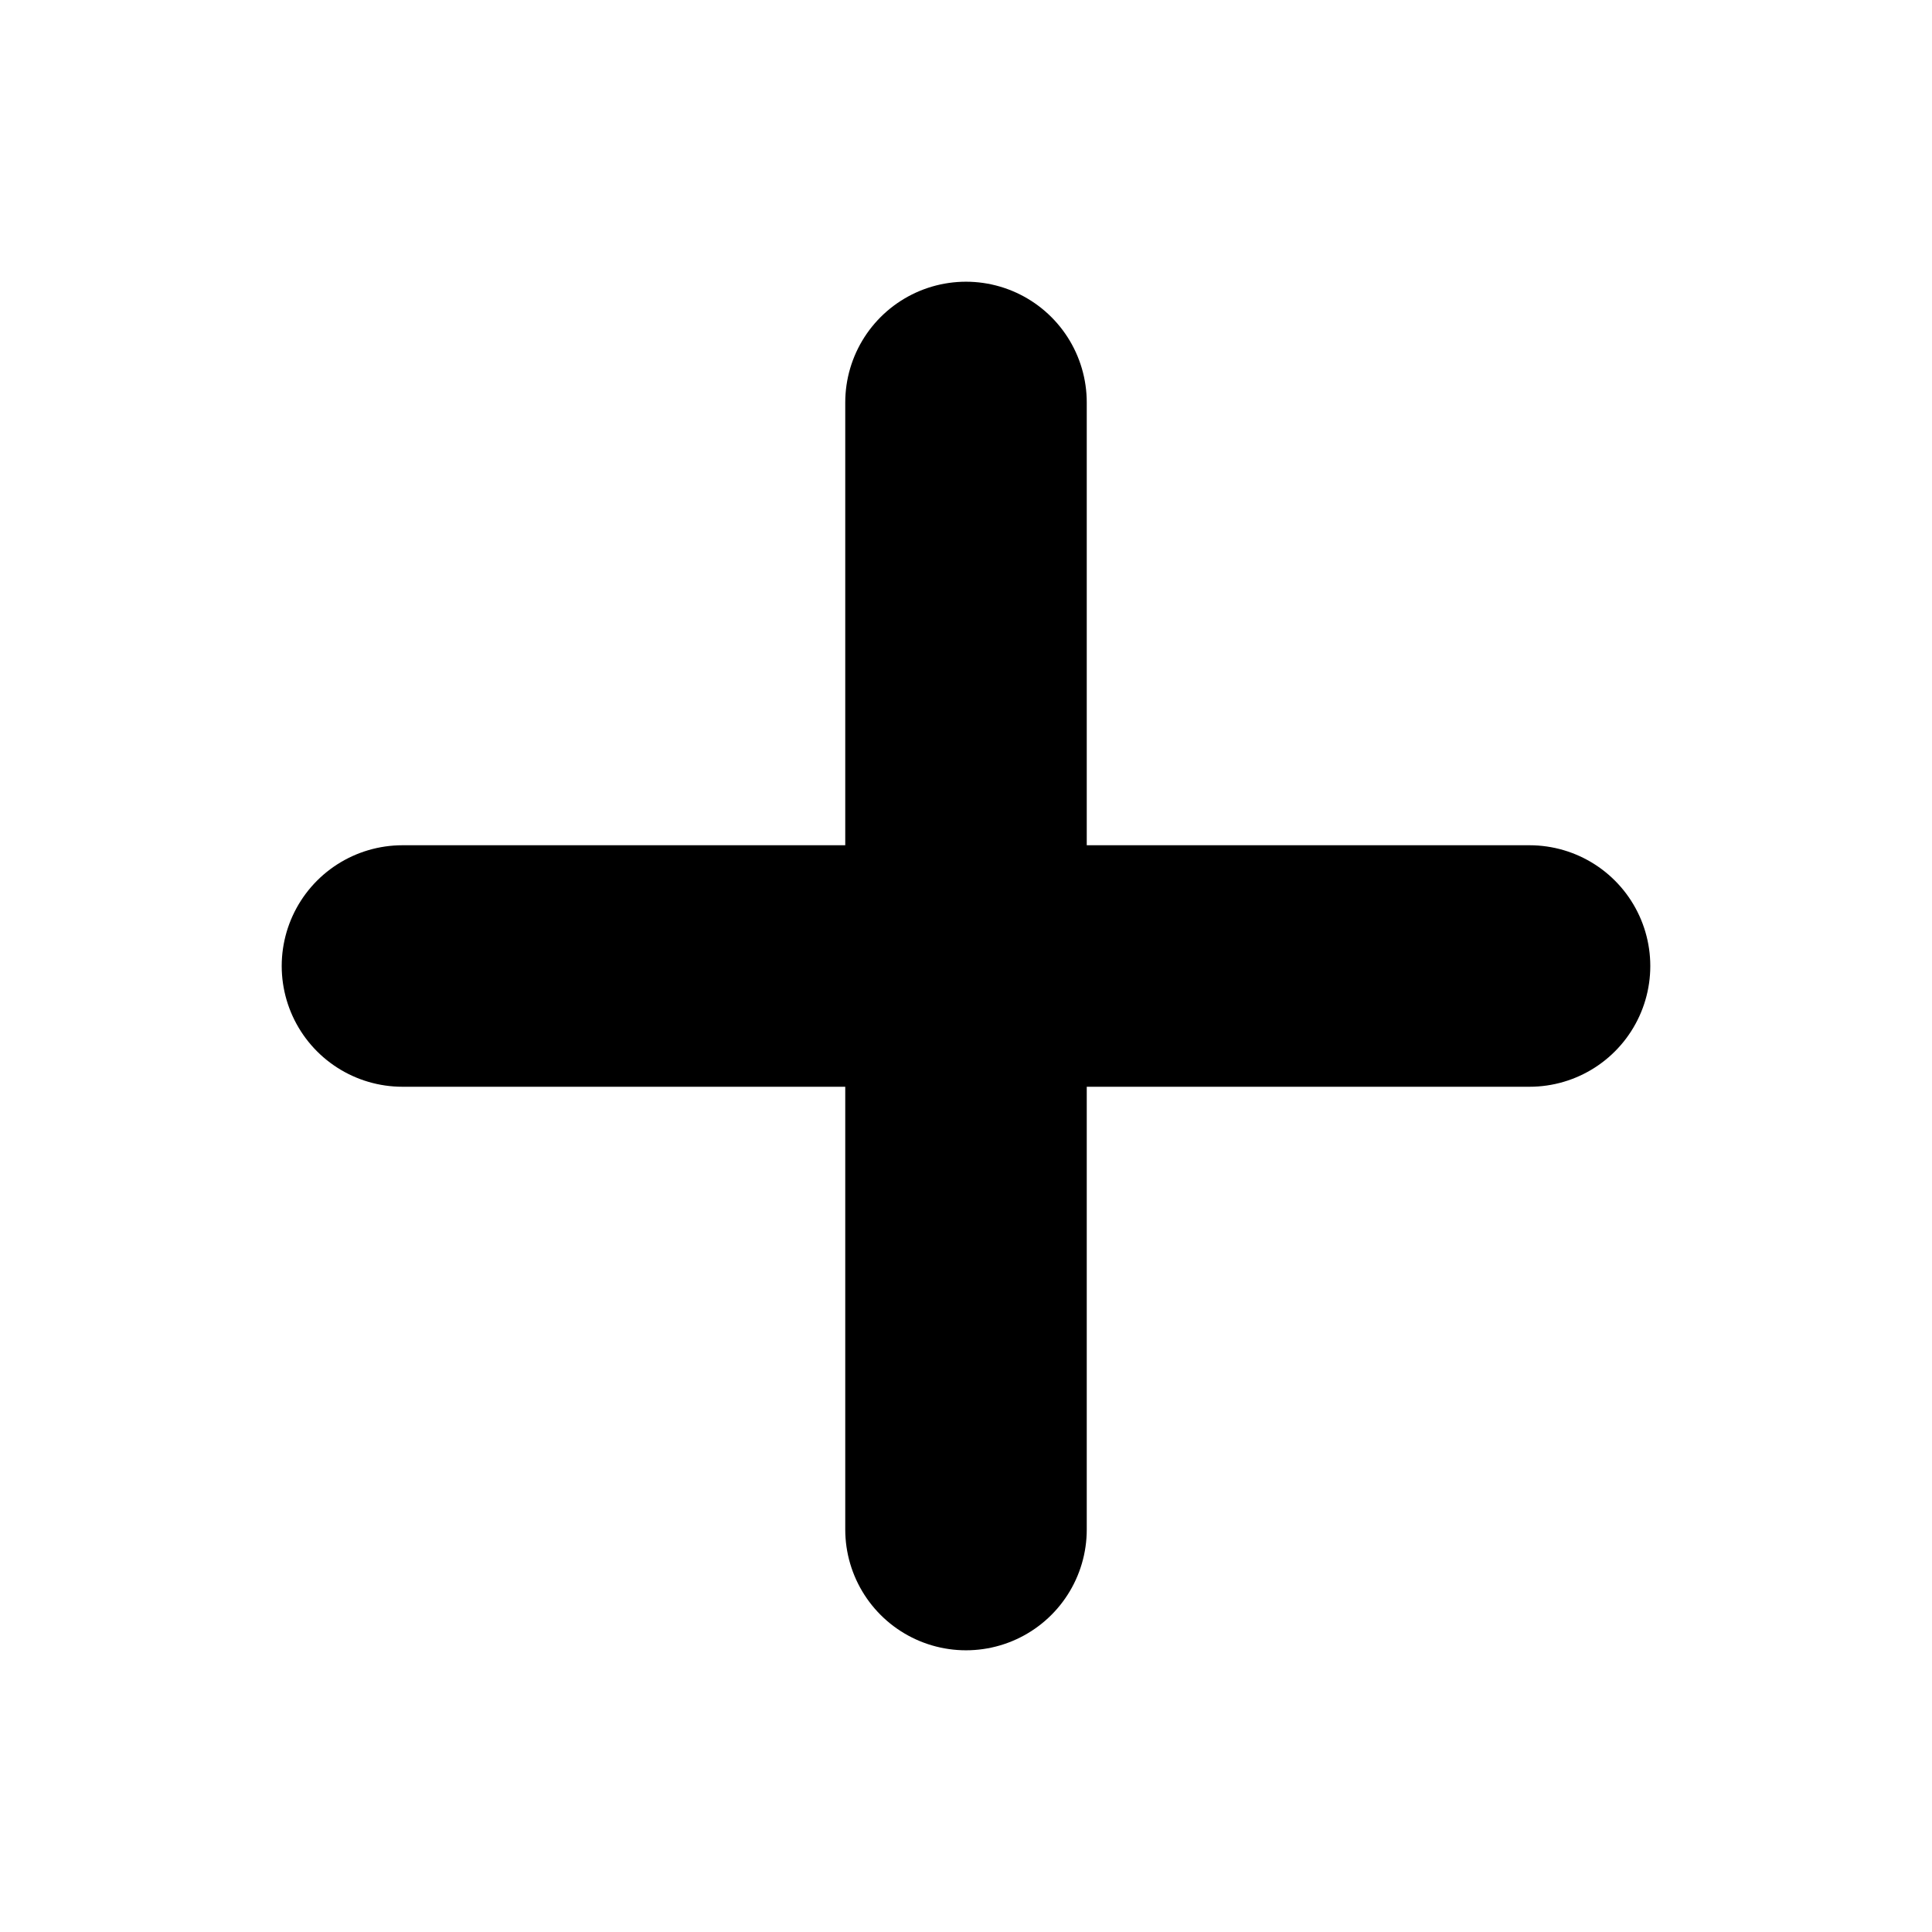
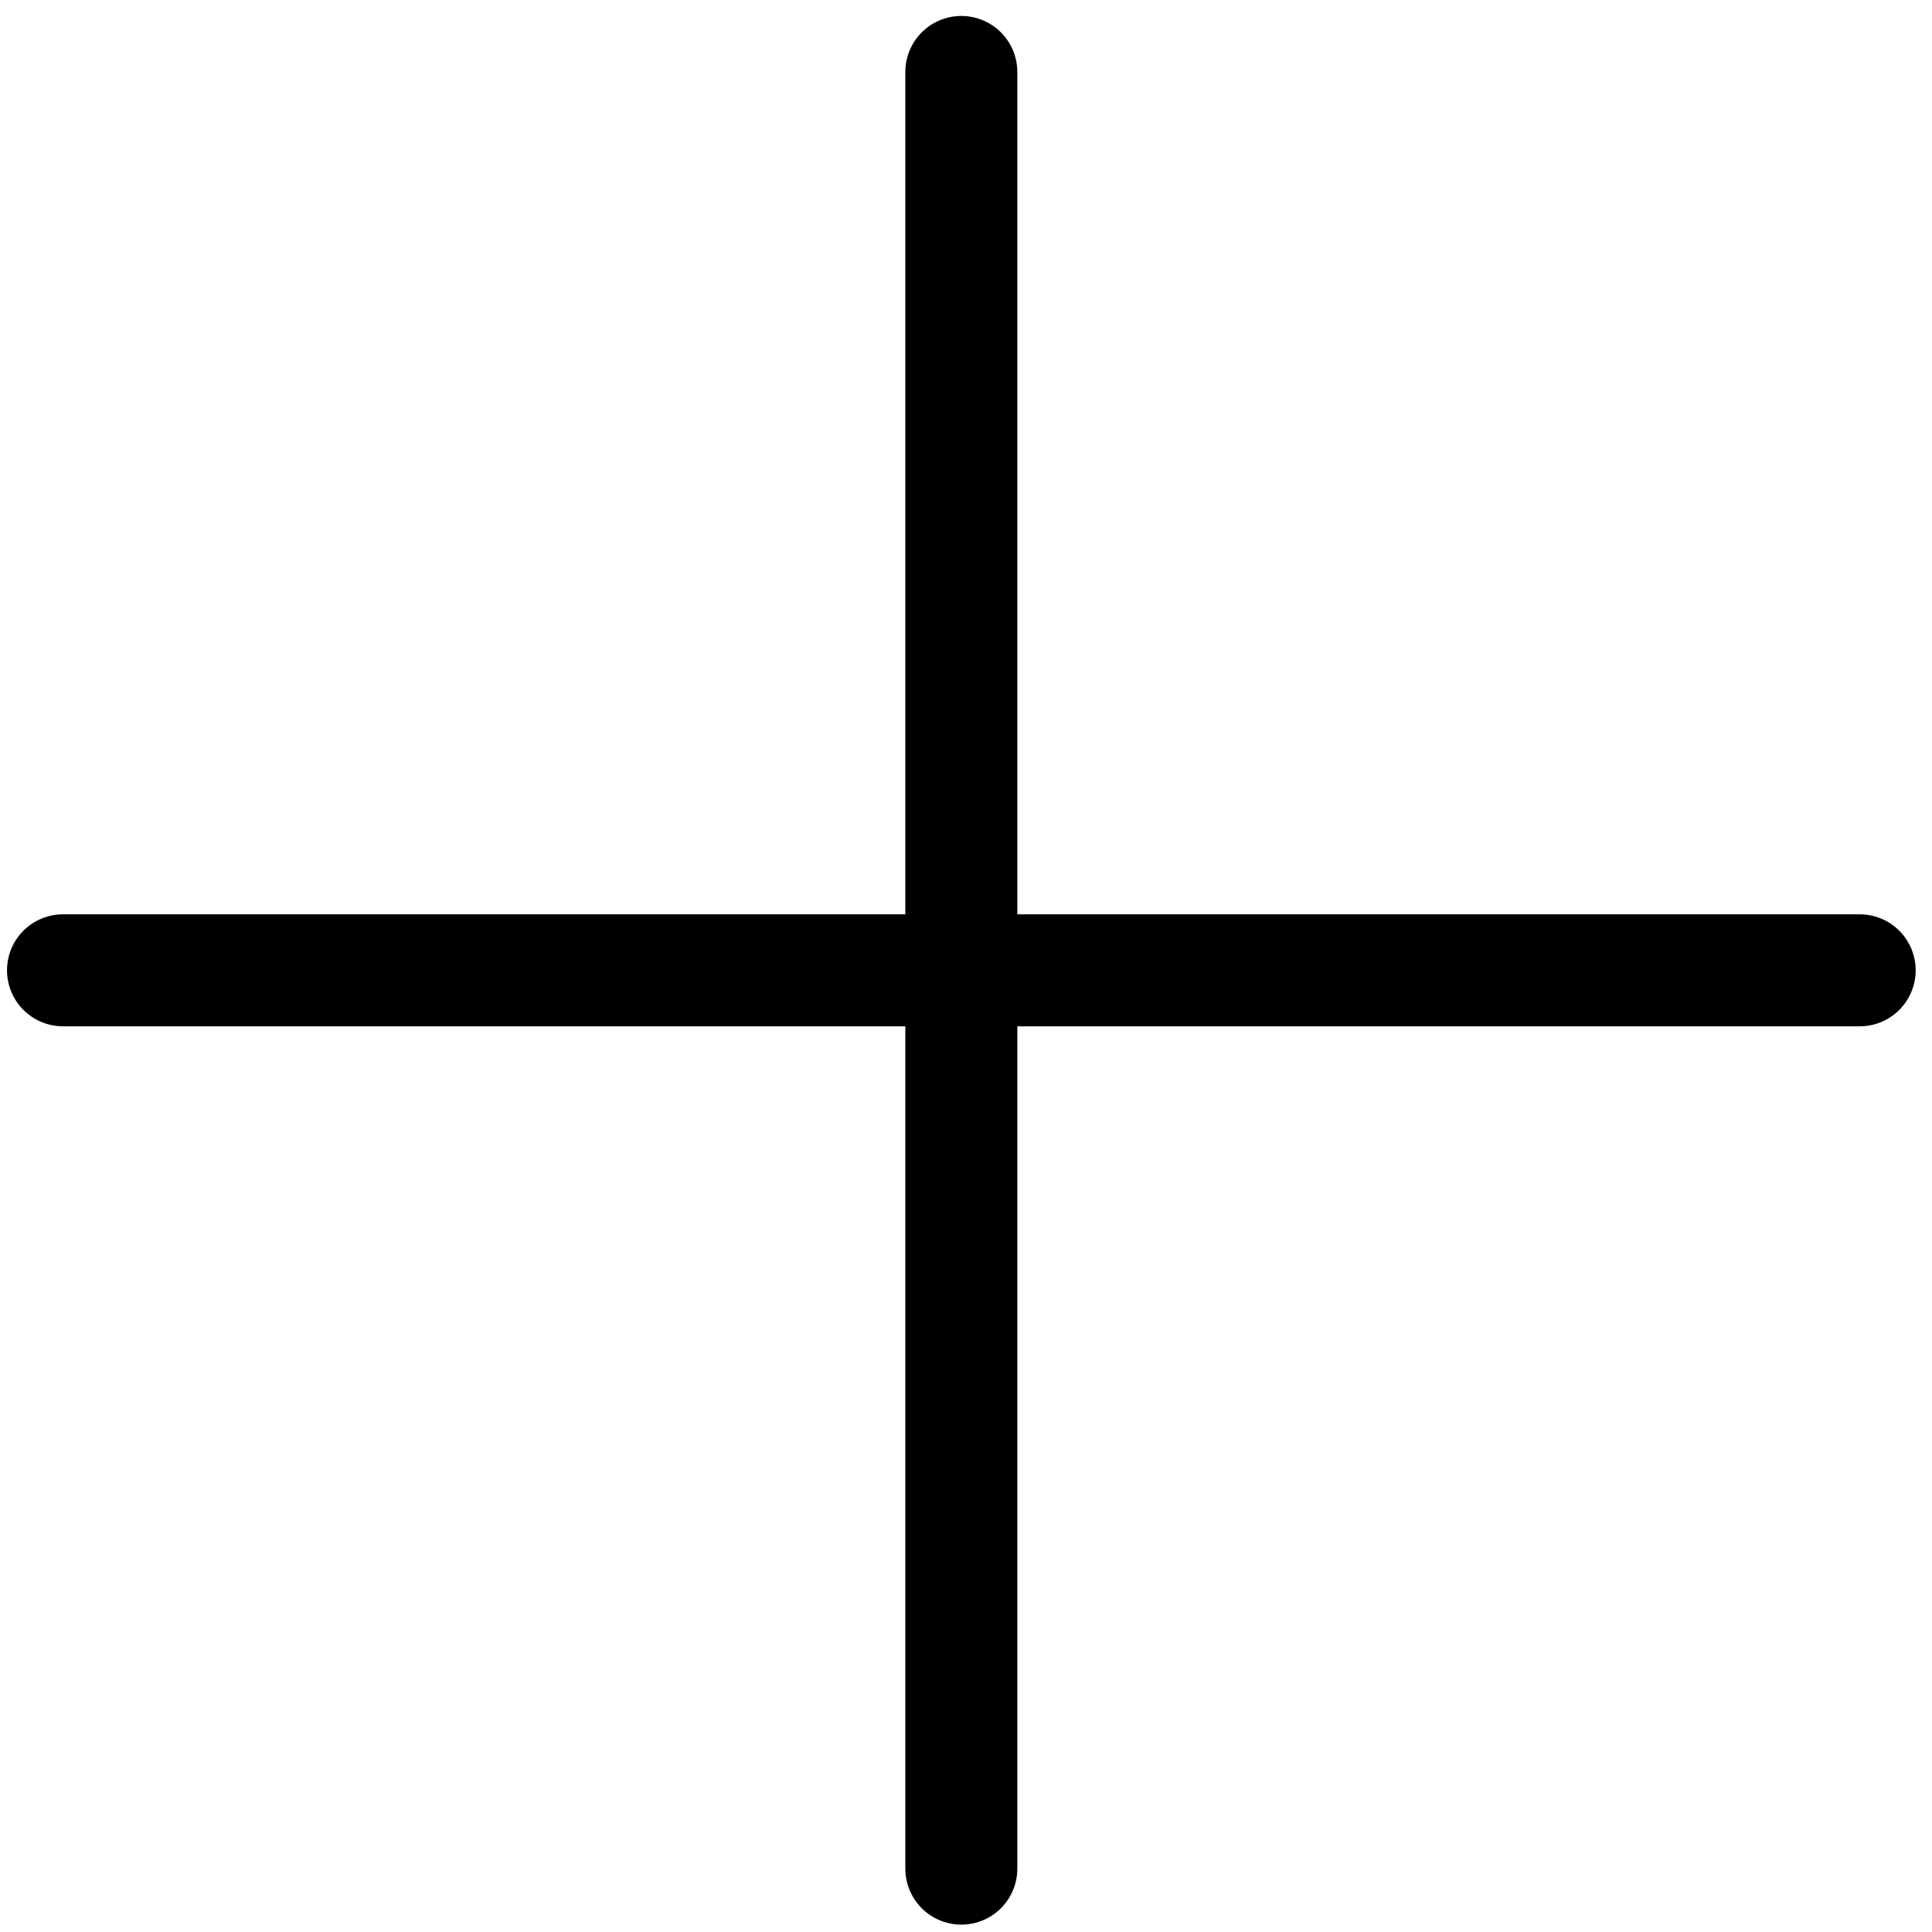
- <svg xmlns="http://www.w3.org/2000/svg" viewBox="0 0 16 16" fill="none">
-   <path d="M8 3.333V12.667" stroke="currentColor" stroke-width="2" stroke-linecap="round" stroke-linejoin="round" />
-   <path d="M3.333 8H12.667" stroke="currentColor" stroke-width="2" stroke-linecap="round" stroke-linejoin="round" />
+ <svg xmlns="http://www.w3.org/2000/svg" viewBox="0 0 69 69" fill="none">
+   <path d="M34.333 2.57V66.737M2.25 34.654H66.417" stroke="currentColor" stroke-width="4" stroke-linecap="round" stroke-linejoin="round" />
</svg>
